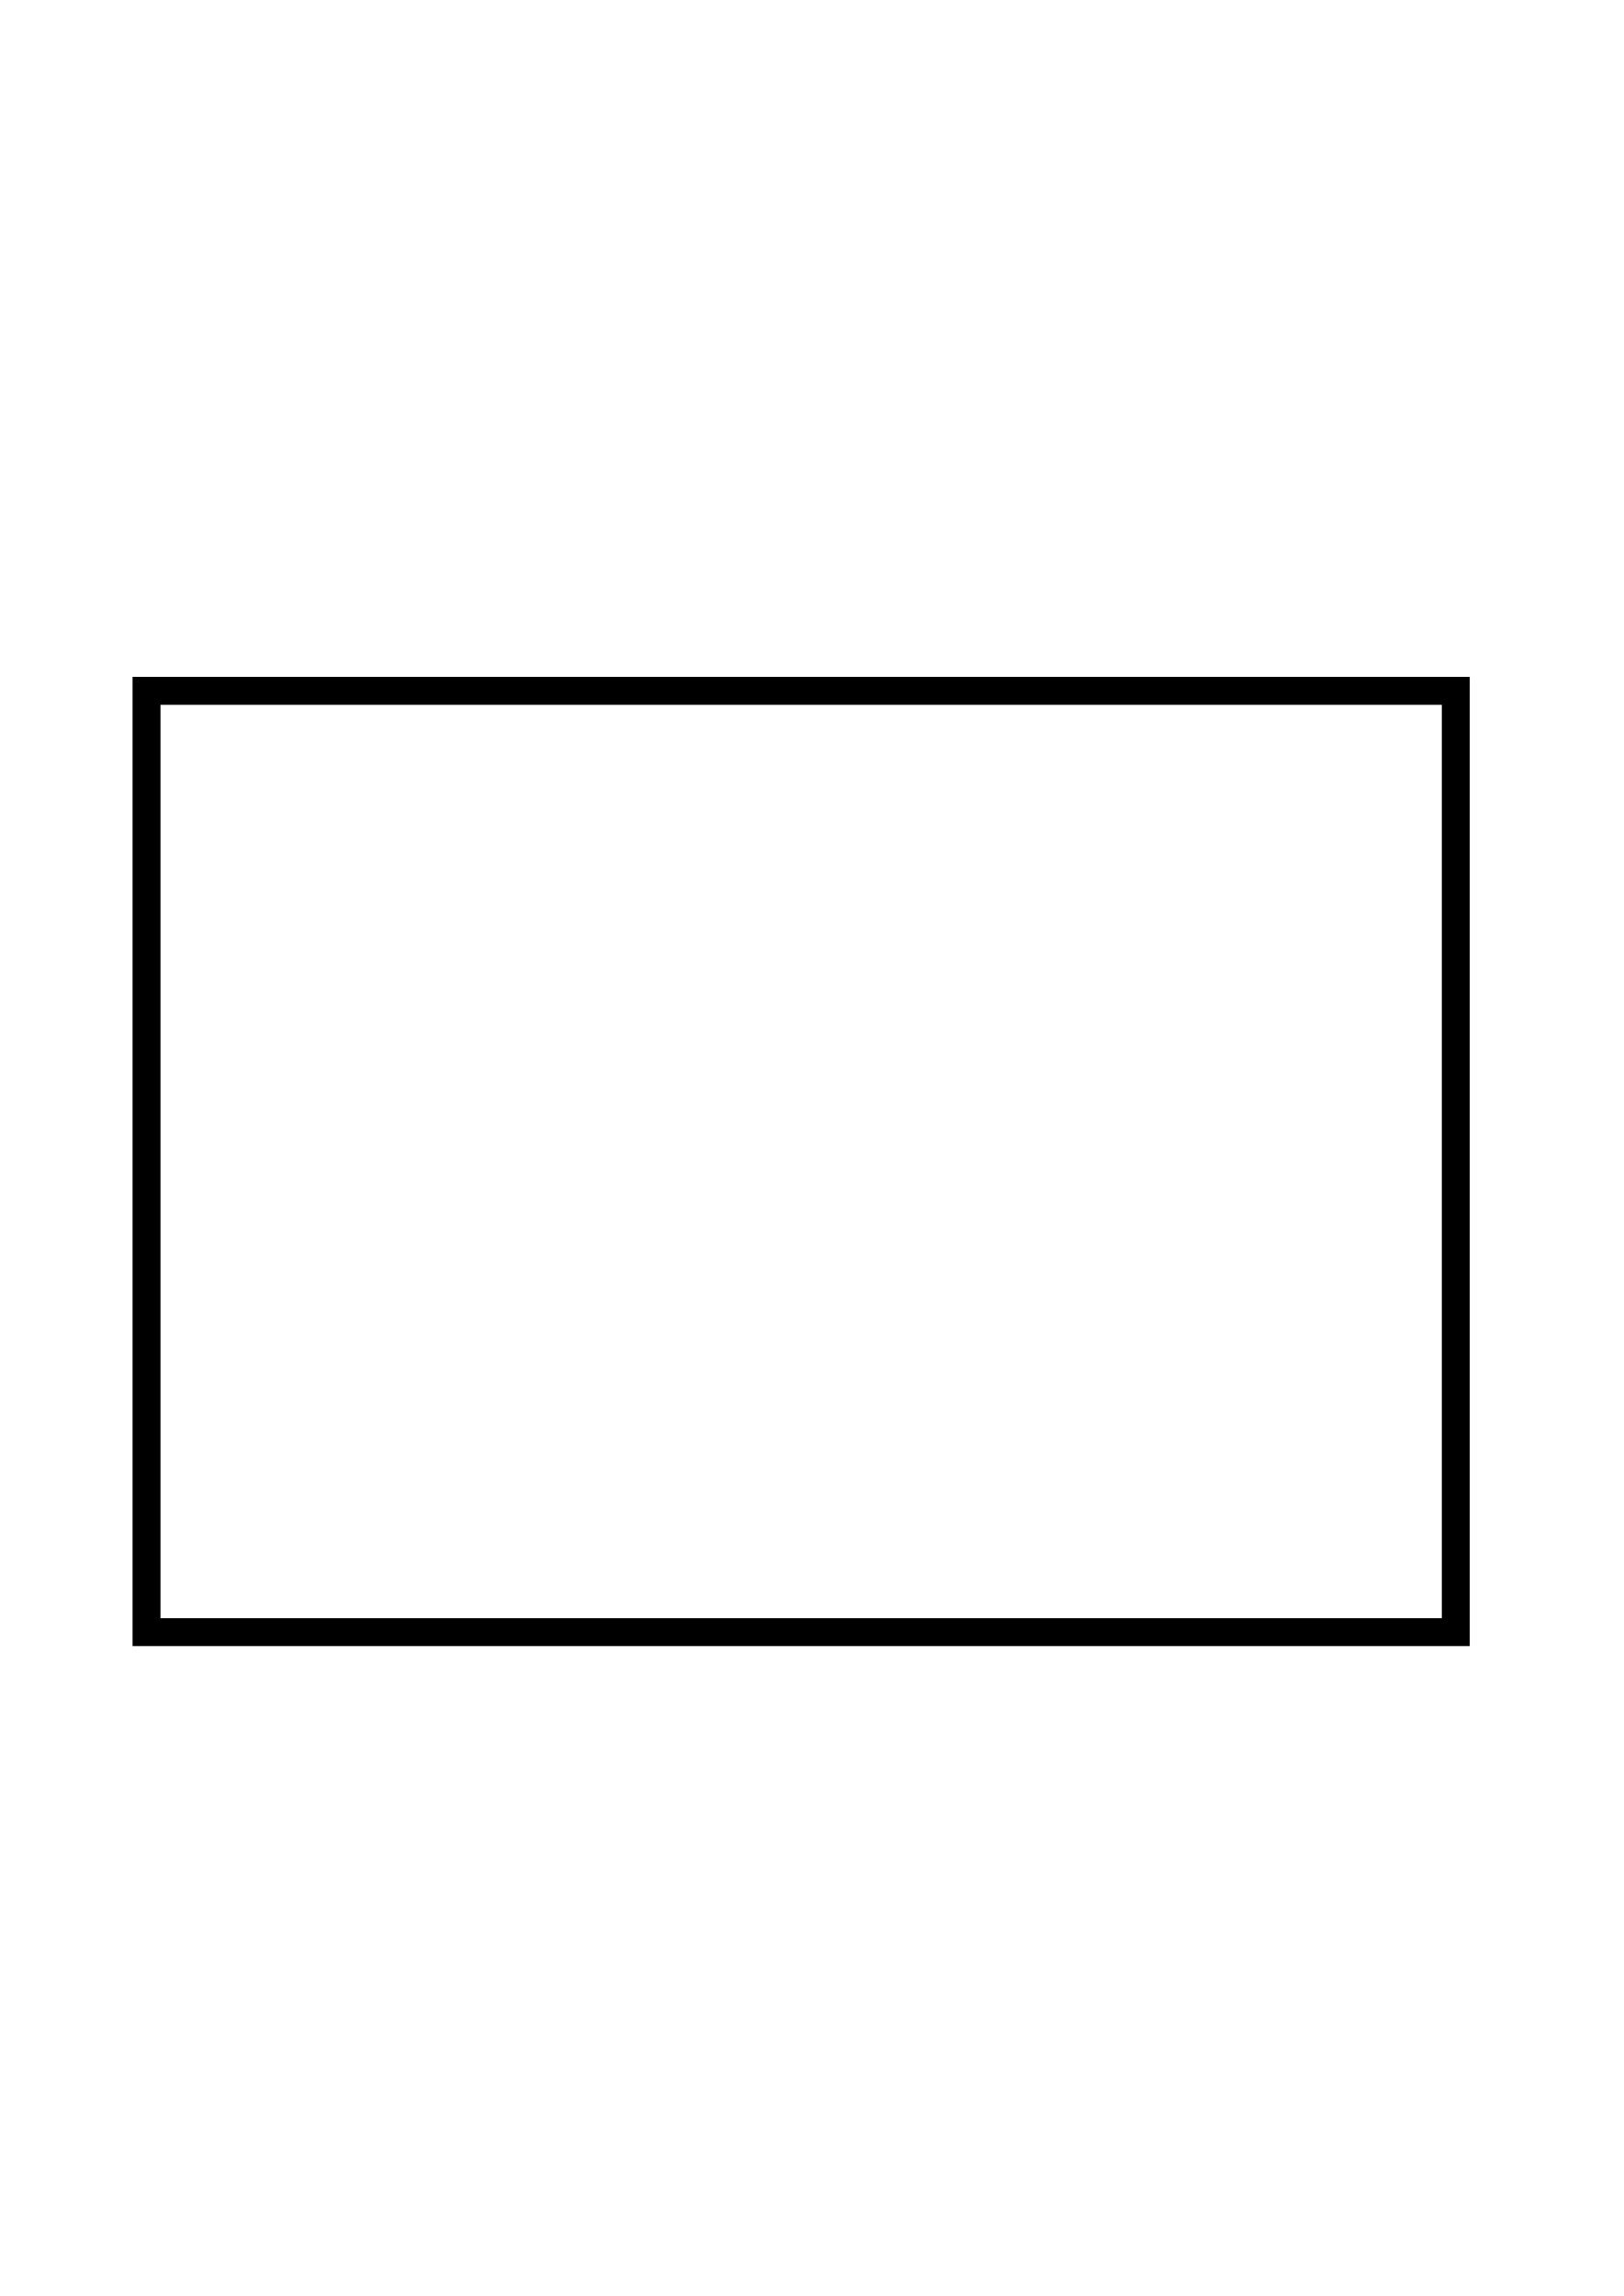
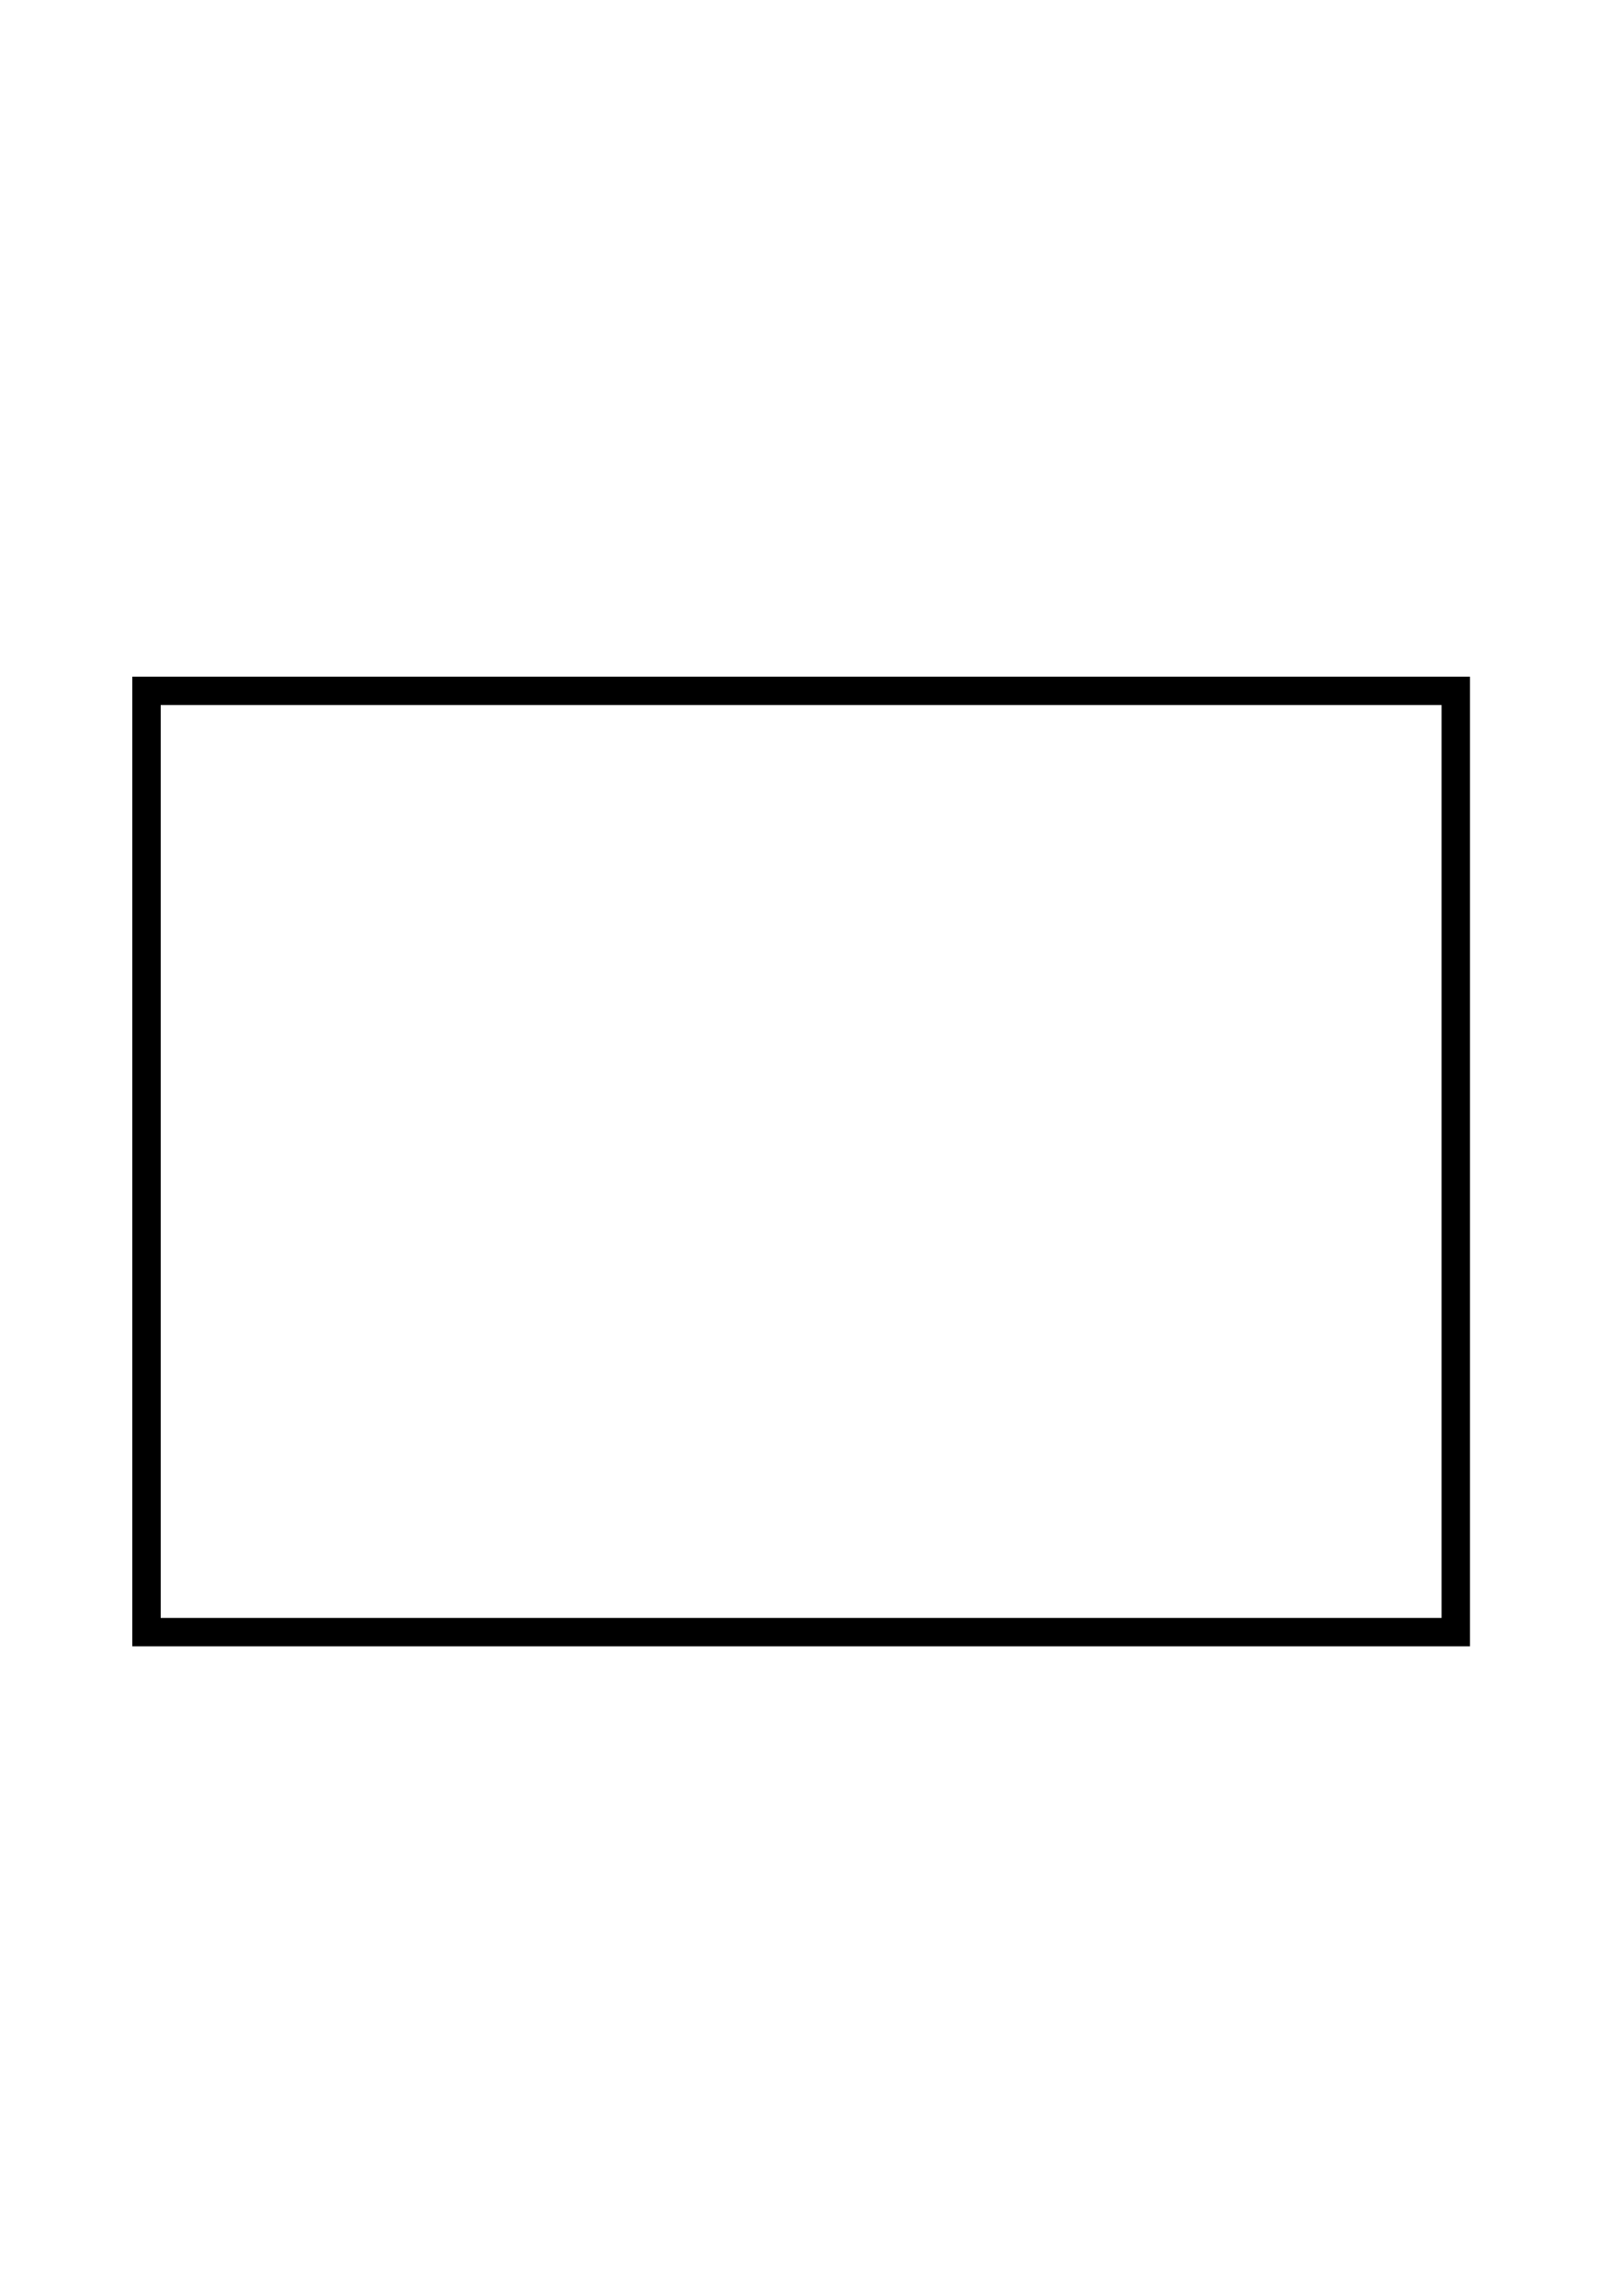
<svg xmlns="http://www.w3.org/2000/svg" width="744.094" height="1052.362" id="svg3228" version="1.1">
  <defs id="defs3230" />
  <g id="layer1">
-     <rect style="fill:none;stroke:#000000;stroke-width:12.8;stroke-miterlimit:4;stroke-opacity:1;stroke-dasharray:none" id="rect3886" width="600" height="431.429" x="67.143" y="316.648" />
+     <rect style="fill:none;stroke:#000000;stroke-width:13;stroke-miterlimit:4;stroke-opacity:1;stroke-dasharray:none" id="rect3886" width="600" height="431.429" x="67.143" y="316.648" />
  </g>
</svg>
